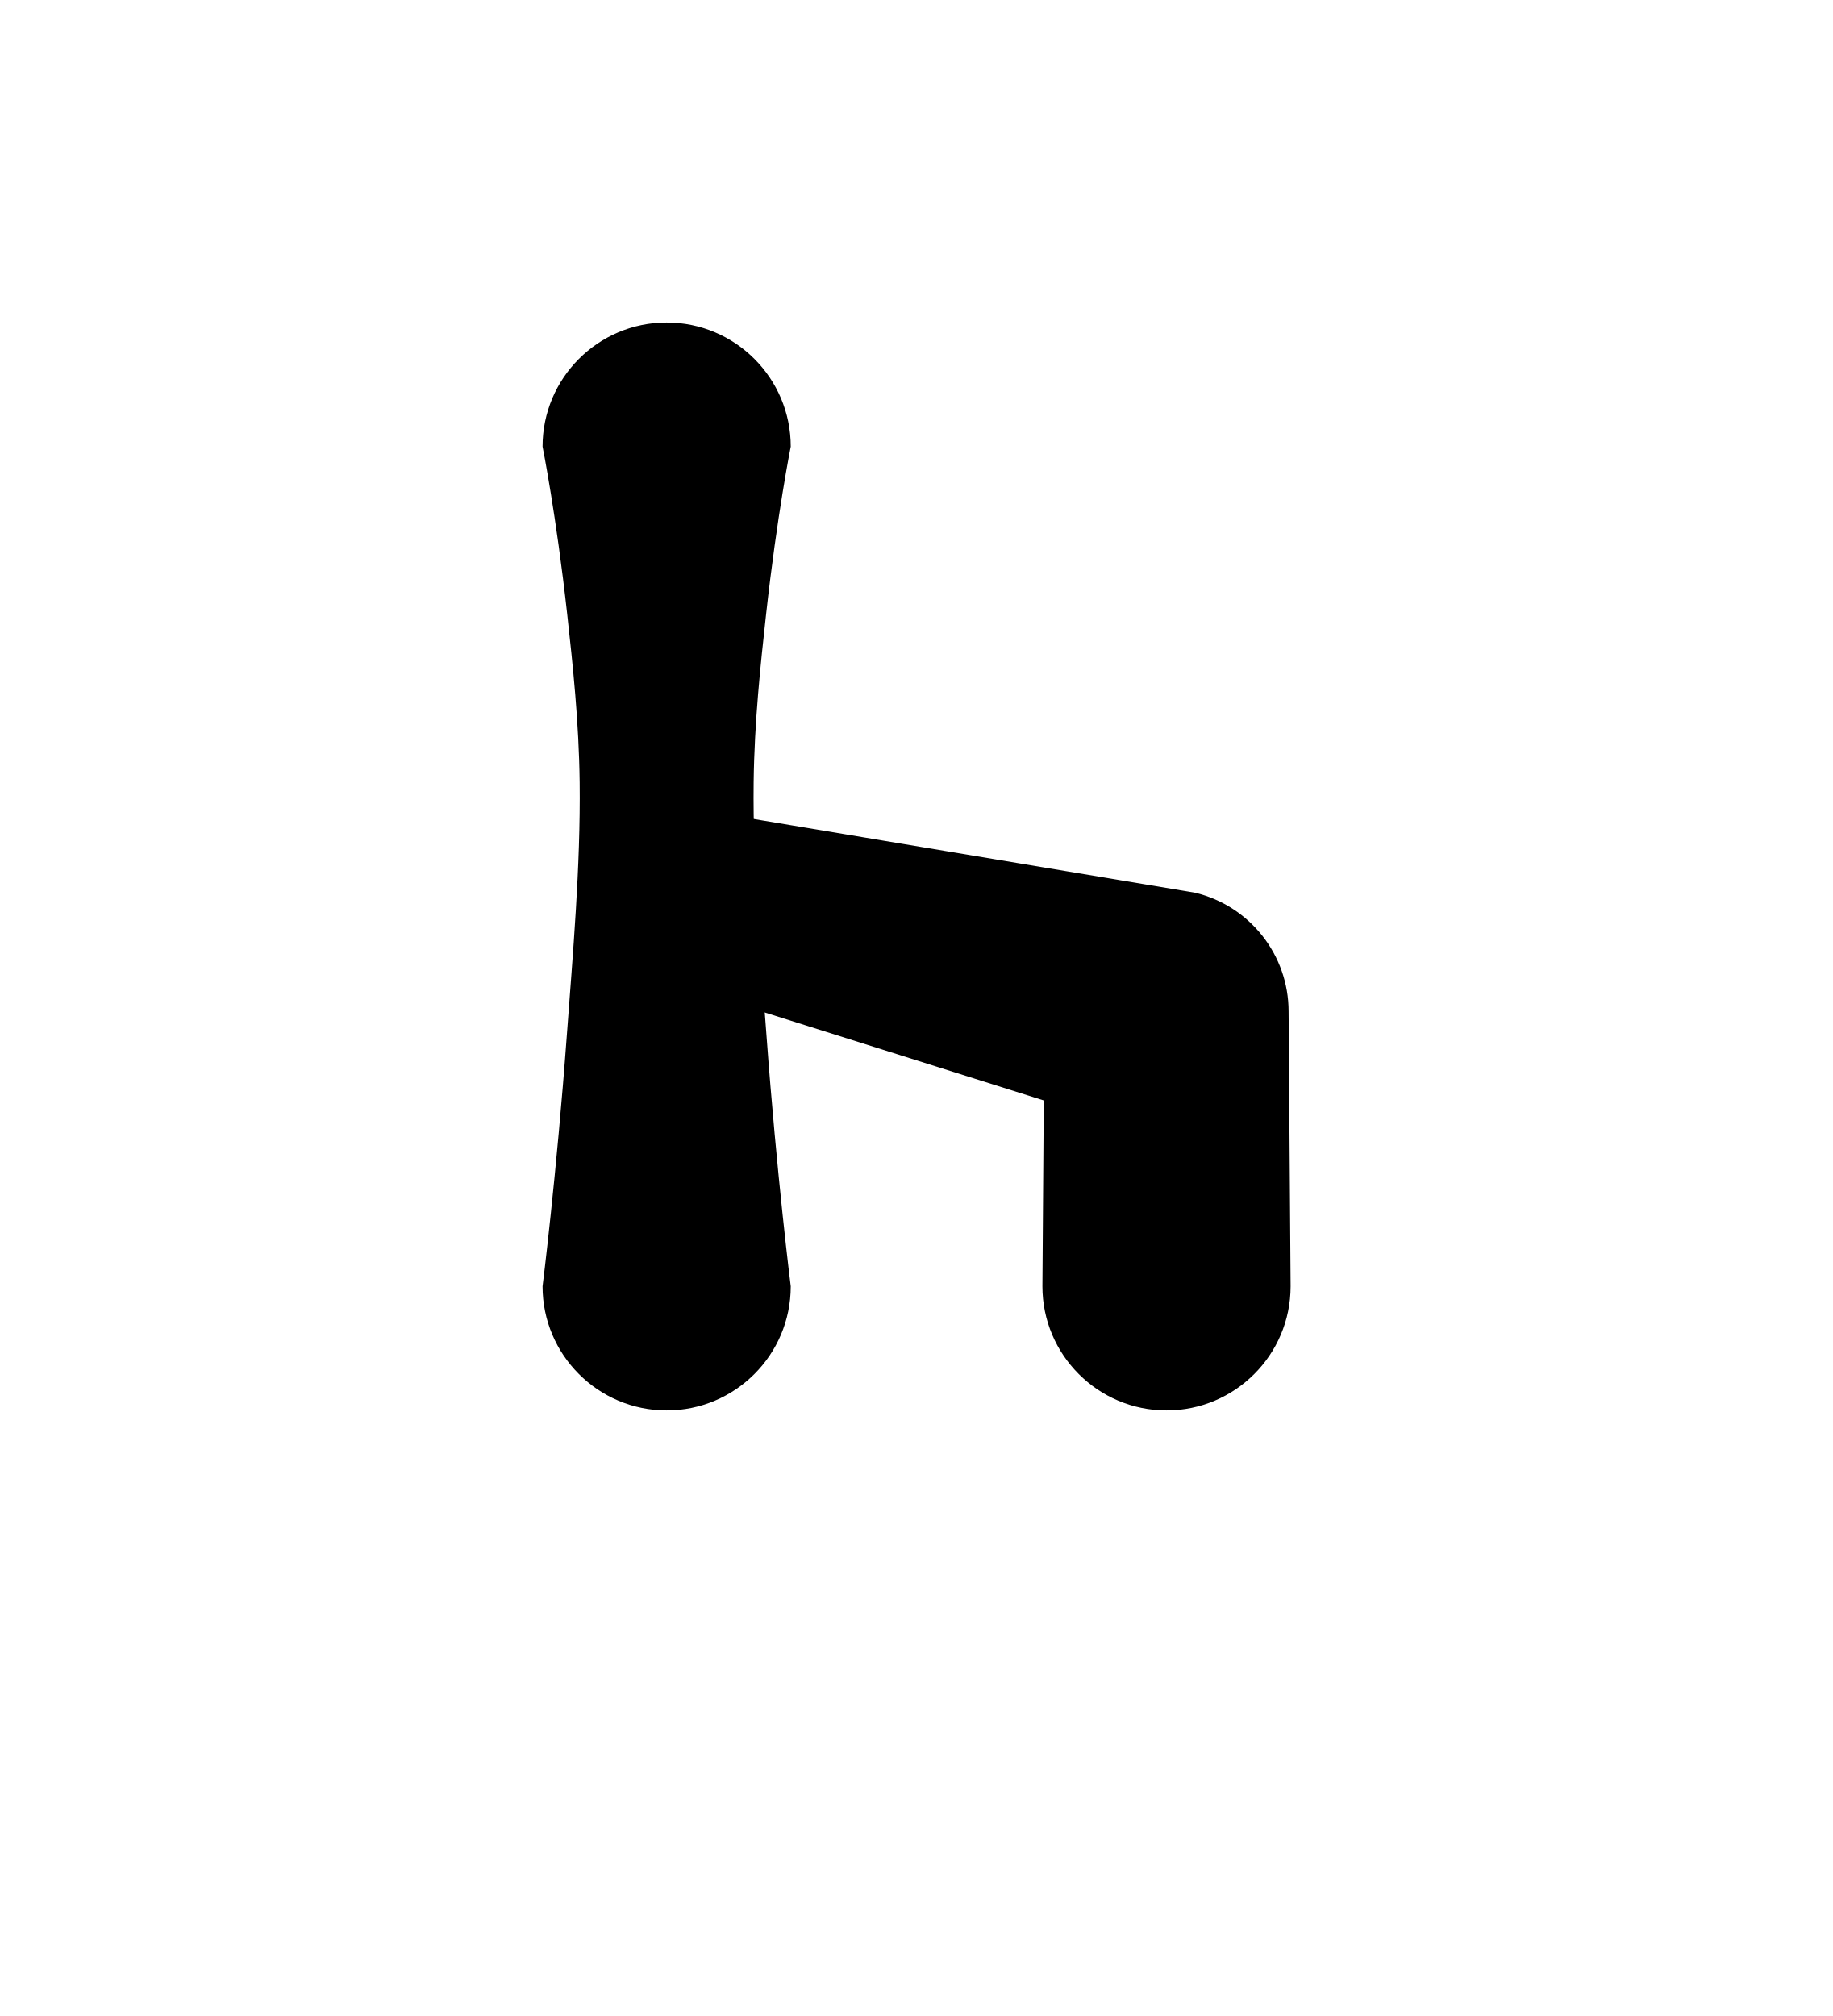
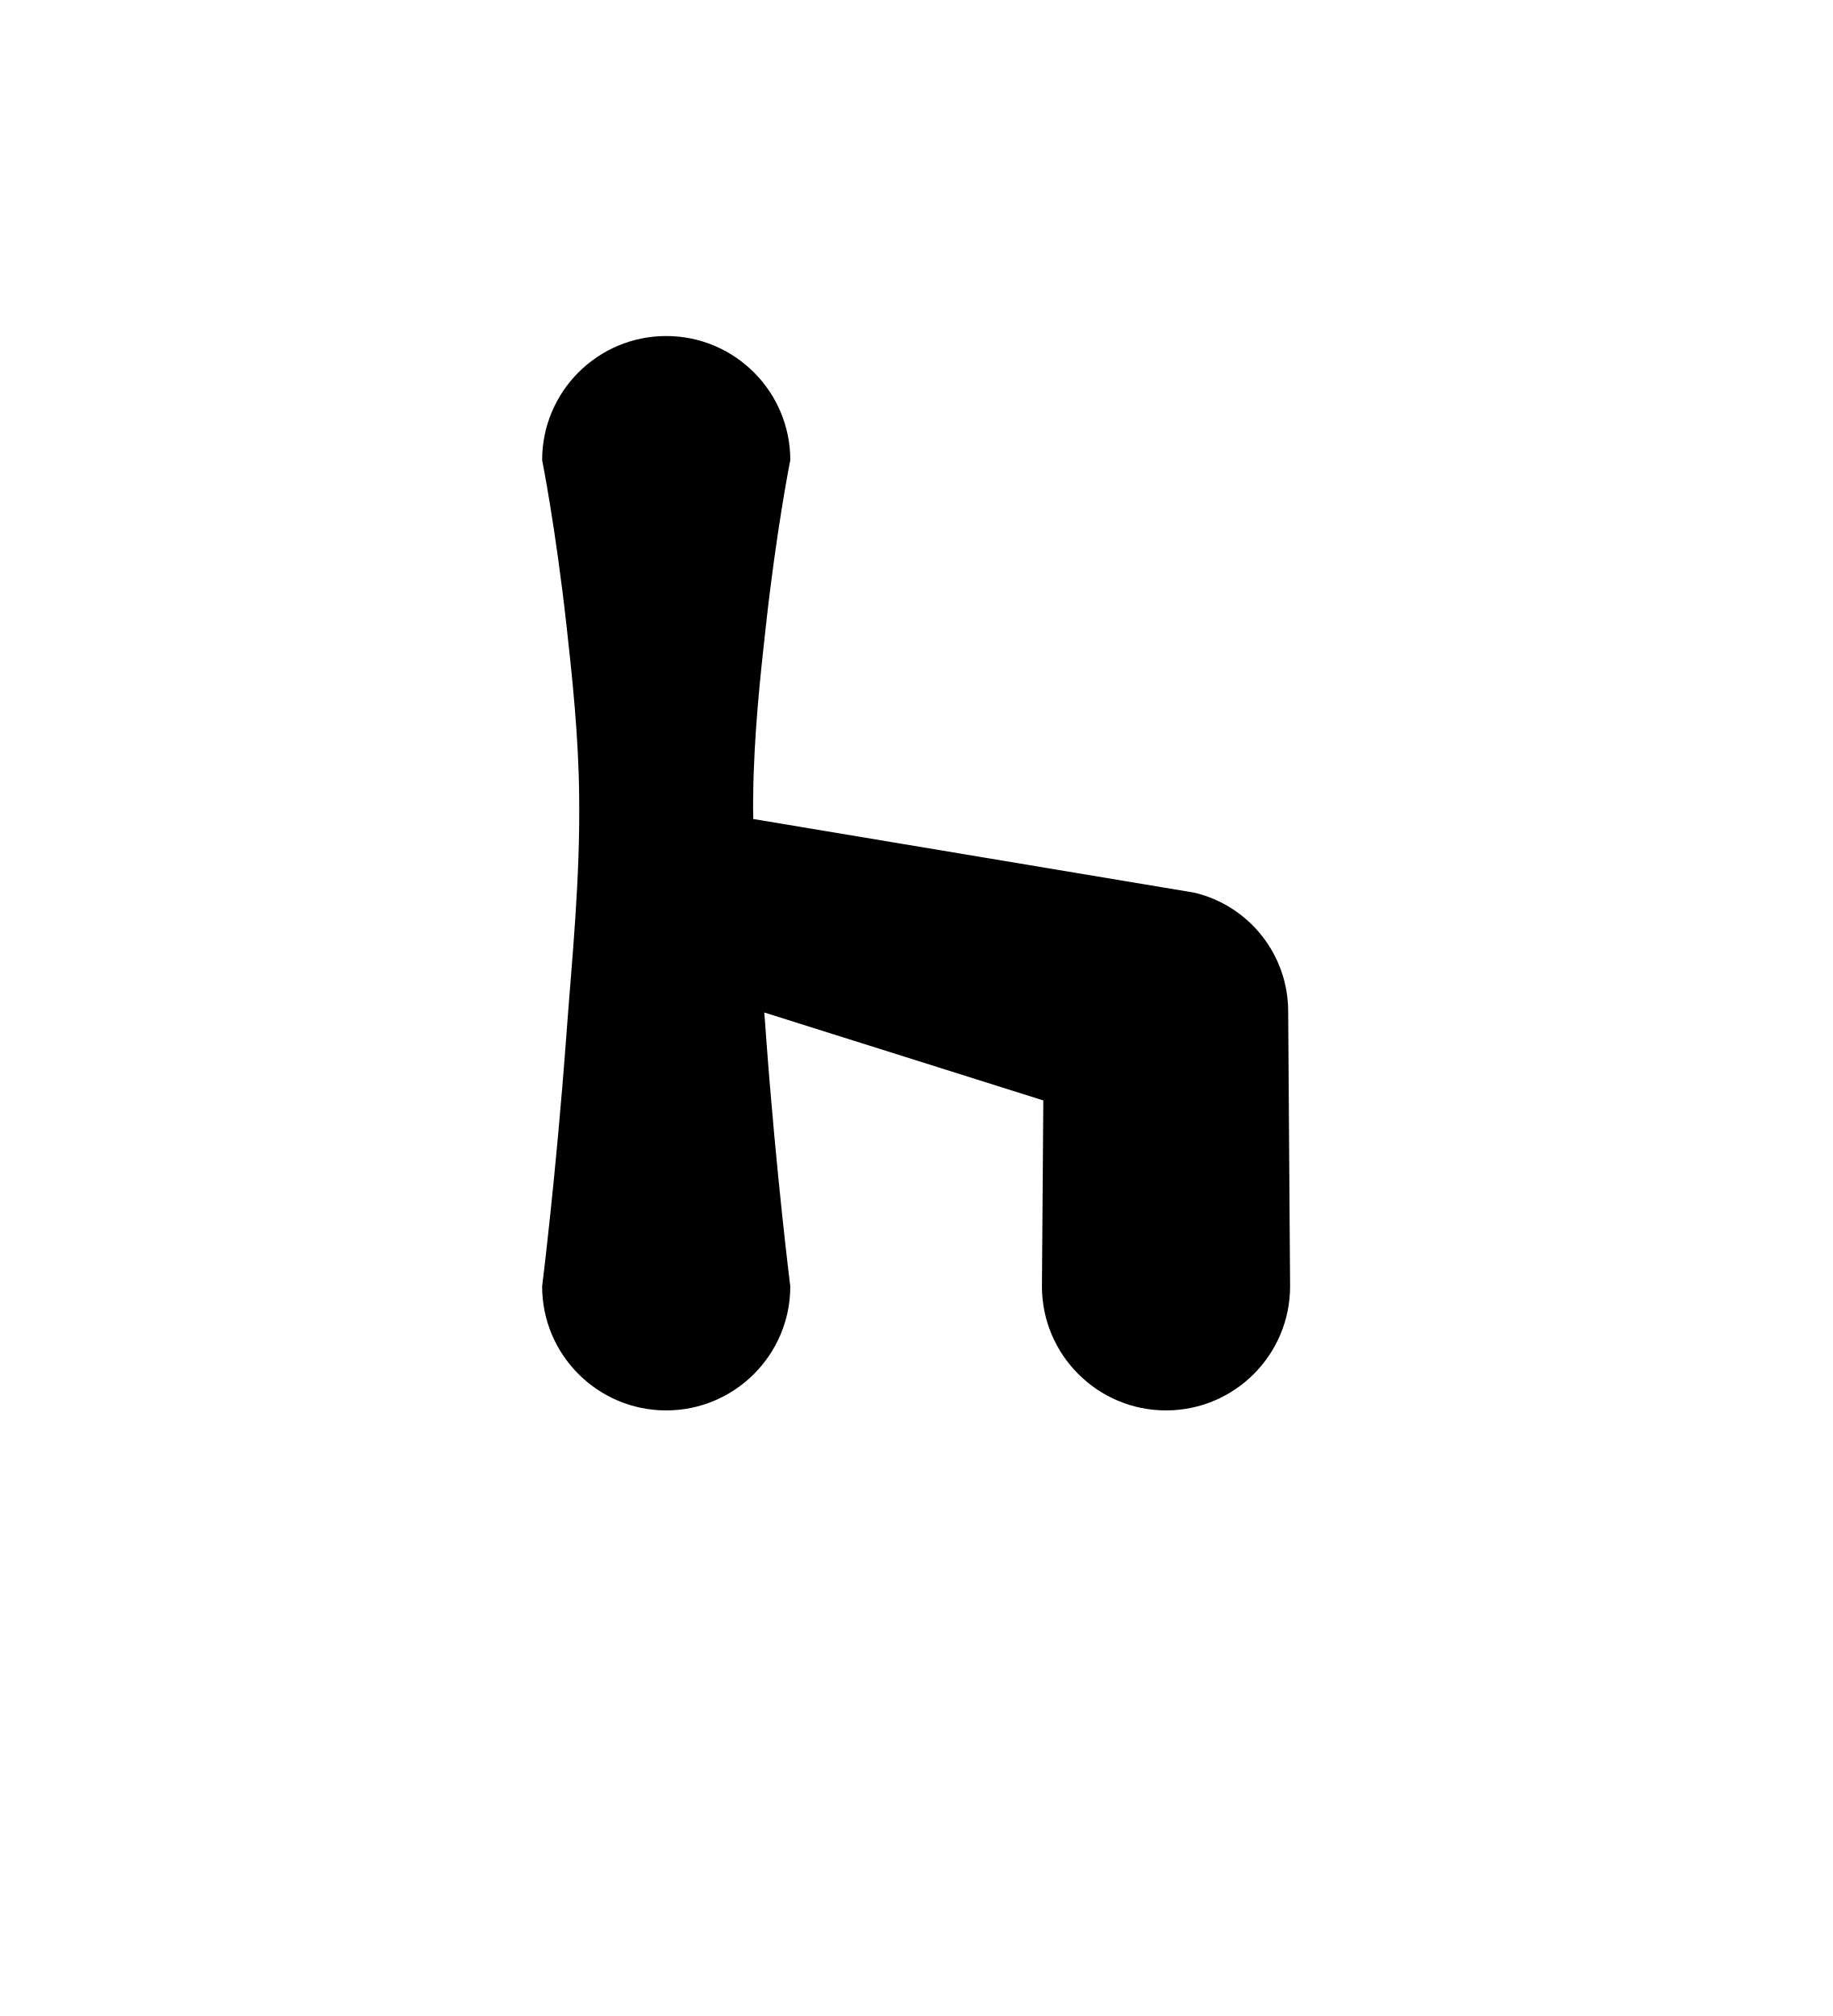
<svg xmlns="http://www.w3.org/2000/svg" clip-rule="evenodd" fill-rule="evenodd" stroke-linejoin="round" stroke-miterlimit="2" version="1.1" viewBox="0 0 200 220" xml:space="preserve">
  <g transform="translate(-1400 -440)">
-     <g transform="matrix(.54546 0 0 .54546 1216.8 380.37)">
-       <path d="m494.06 366.67s-2.777-21.982-4.869-50.4c-1.165-15.837-2.749-33.545-2.554-50.399 0.14-12.091 1.379-23.579 2.484-33.599 2.212-20.053 4.939-33.6 4.939-33.6 0-13.702-11.124-24.826-24.826-24.826s-24.827 11.124-24.827 24.826c0 0 2.727 13.547 4.939 33.6 1.105 10.02 2.344 21.508 2.484 33.599 0.195 16.854-1.388 34.562-2.554 50.399-2.092 28.418-4.869 50.4-4.869 50.4 0 13.702 11.125 24.826 24.827 24.826s24.826-11.124 24.826-24.826z" />
-       <g transform="translate(39.838)">
-         <path d="m554.22 366.67-0.4-55c0-11.296-7.745-21.118-18.729-23.753l-101.68-16.983c-9.243-2.217-18.548 3.488-20.765 12.731-2.218 9.244 3.487 18.548 12.73 20.766l79.462 25.047s-0.271 37.192-0.271 37.192c0 13.702 11.125 24.826 24.827 24.826s24.826-11.124 24.826-24.826z" />
-       </g>
-     </g>
+     <path d="m1483.4 550.49 30.45 9.596-0.15 20.287c0 7.473 6.07 13.541 13.54 13.541 7.48 0 13.54-6.068 13.54-13.541l-0.21-30c0-6.162-4.23-11.519-10.22-12.956l-48.15-8.042c-0.02-1.335-0.03-1.191-0.01-2.511 0.08-6.595 0.75-12.861 1.36-18.327 1.2-10.938 2.69-18.327 2.69-18.327 0-7.474-6.07-13.541-13.54-13.541-7.48 0-13.54 6.067-13.54 13.541 0 0 1.48 7.389 2.69 18.327 0.6 5.466 1.28 11.732 1.35 18.327 0.11 9.193-0.75 17.38-1.39 26.018-1.14 15.501-2.65 27.491-2.65 27.491 0 7.473 6.06 13.541 13.54 13.541 7.47 0 13.54-6.068 13.54-13.541 0 0-1.52-11.99-2.66-27.491-0.05-0.79-0.11-1.588-0.18-2.392z" />
  </g>
</svg>
